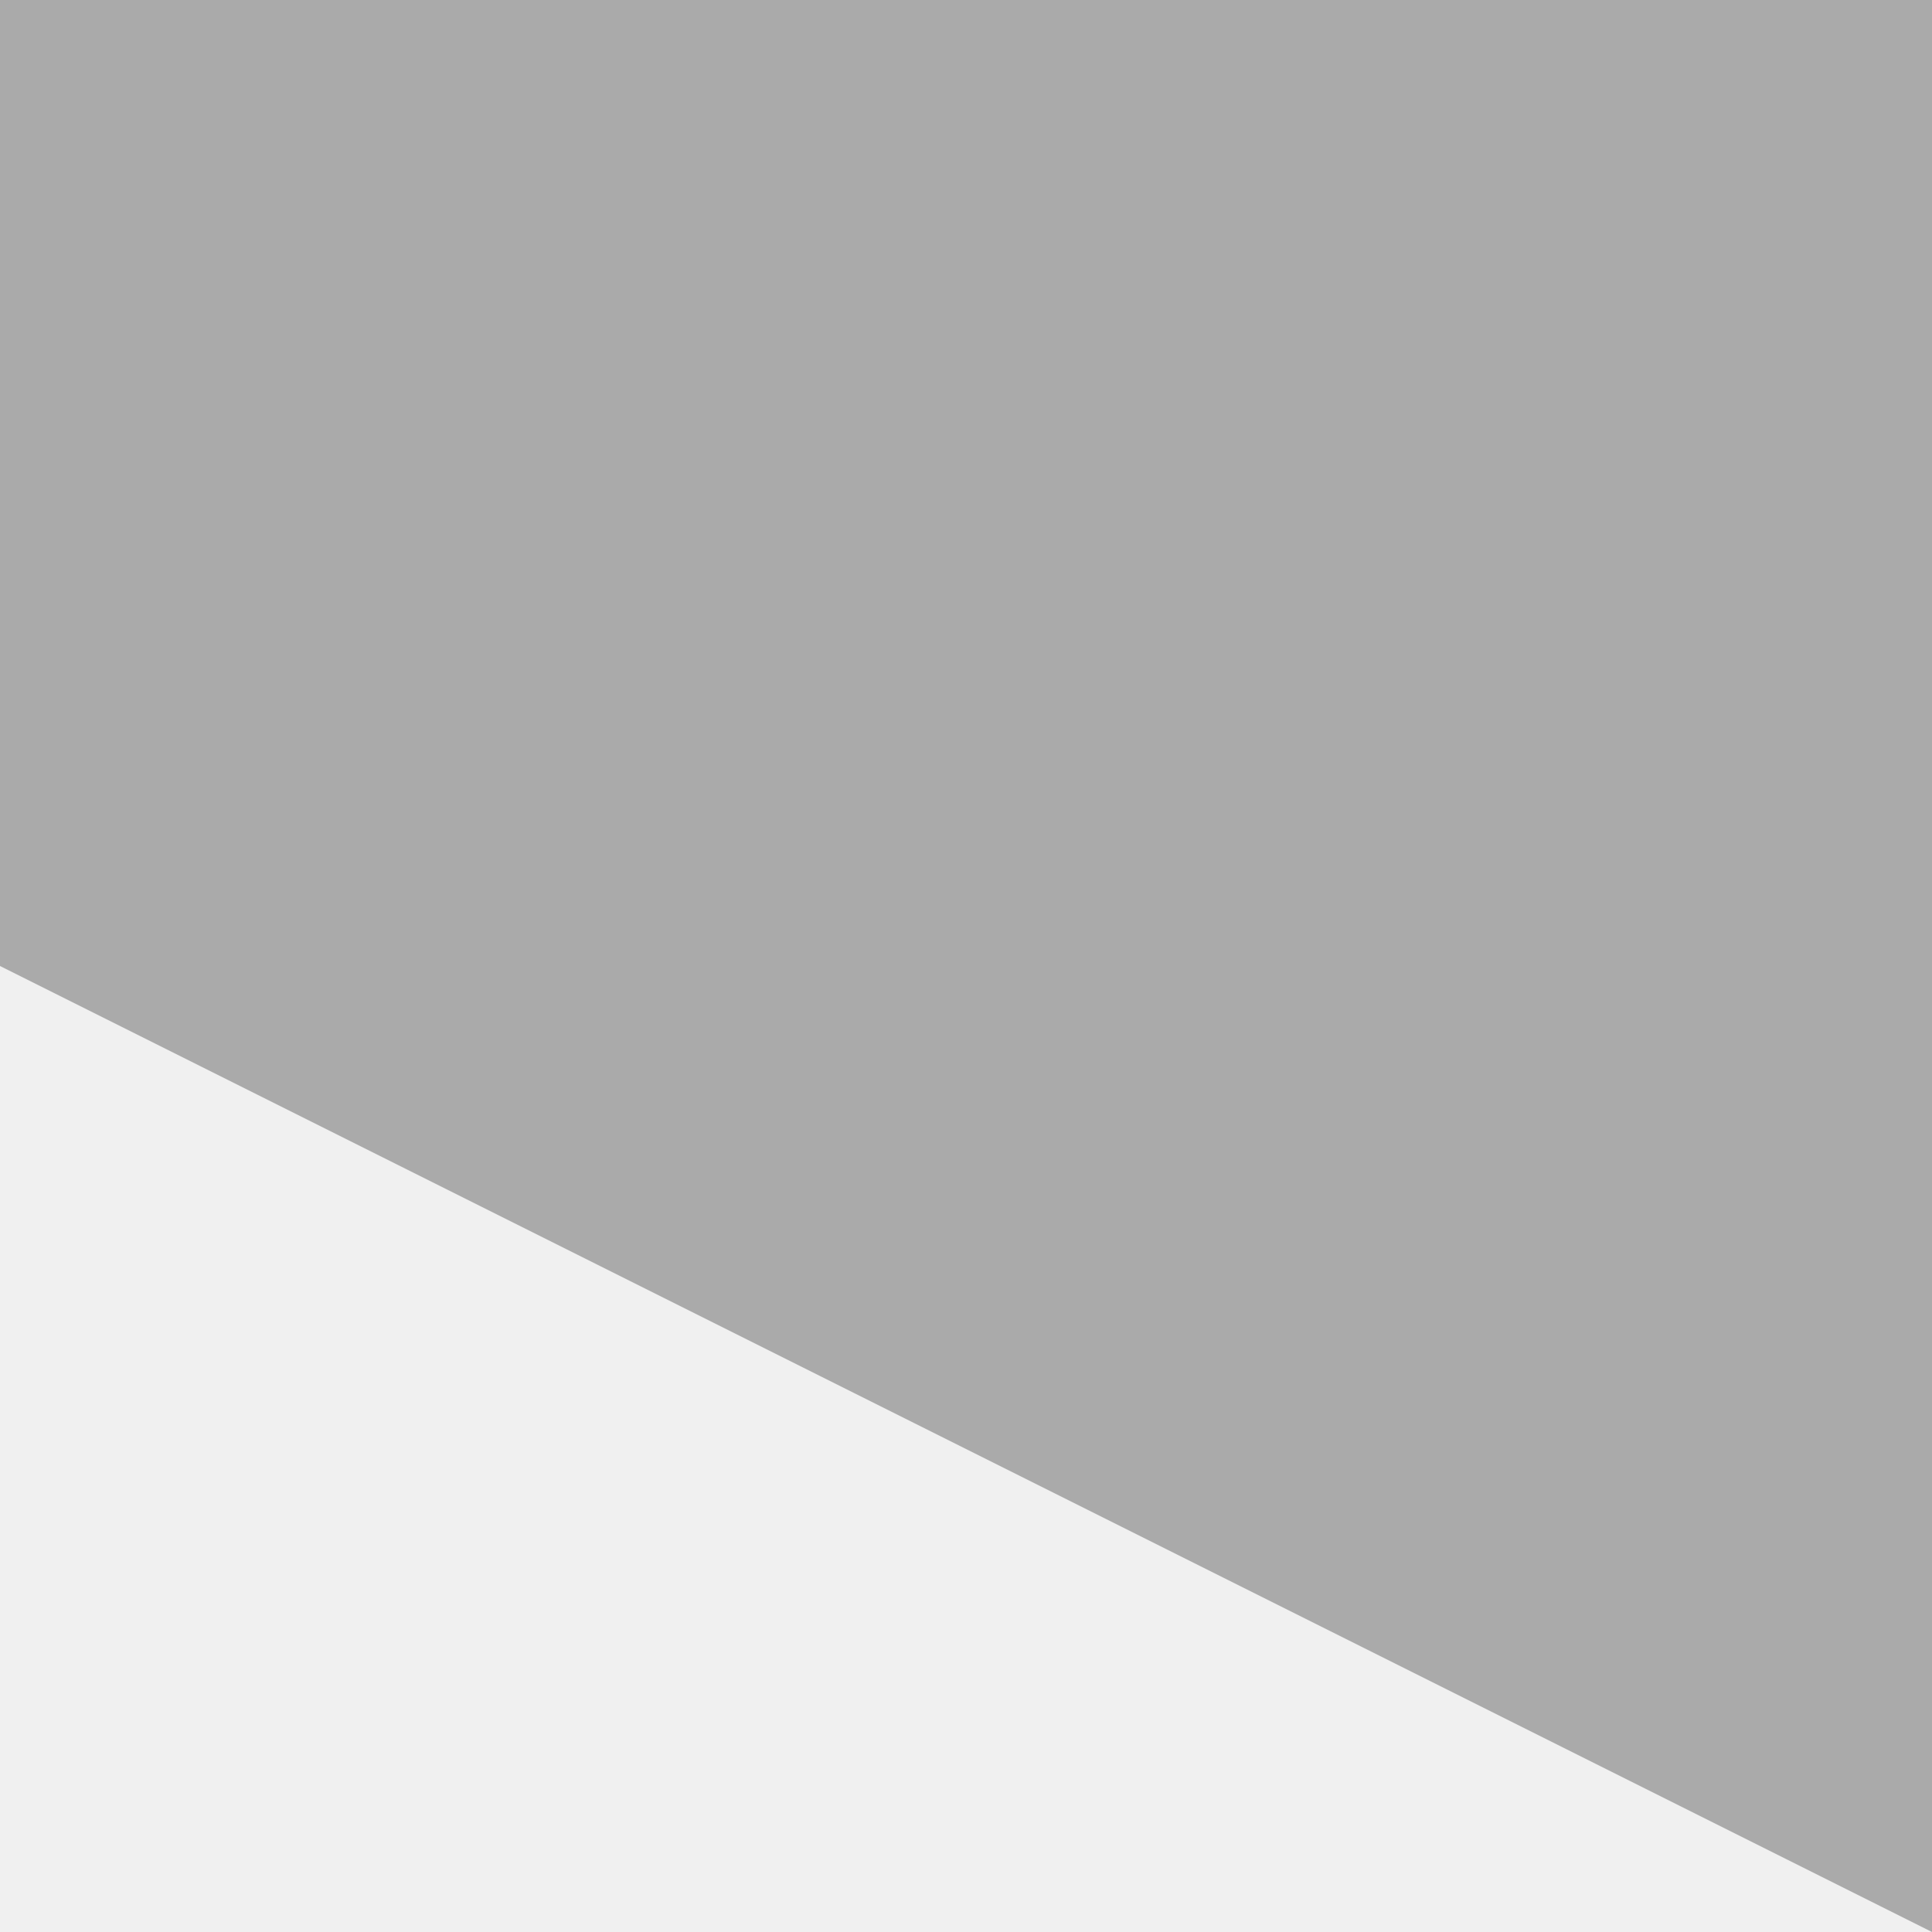
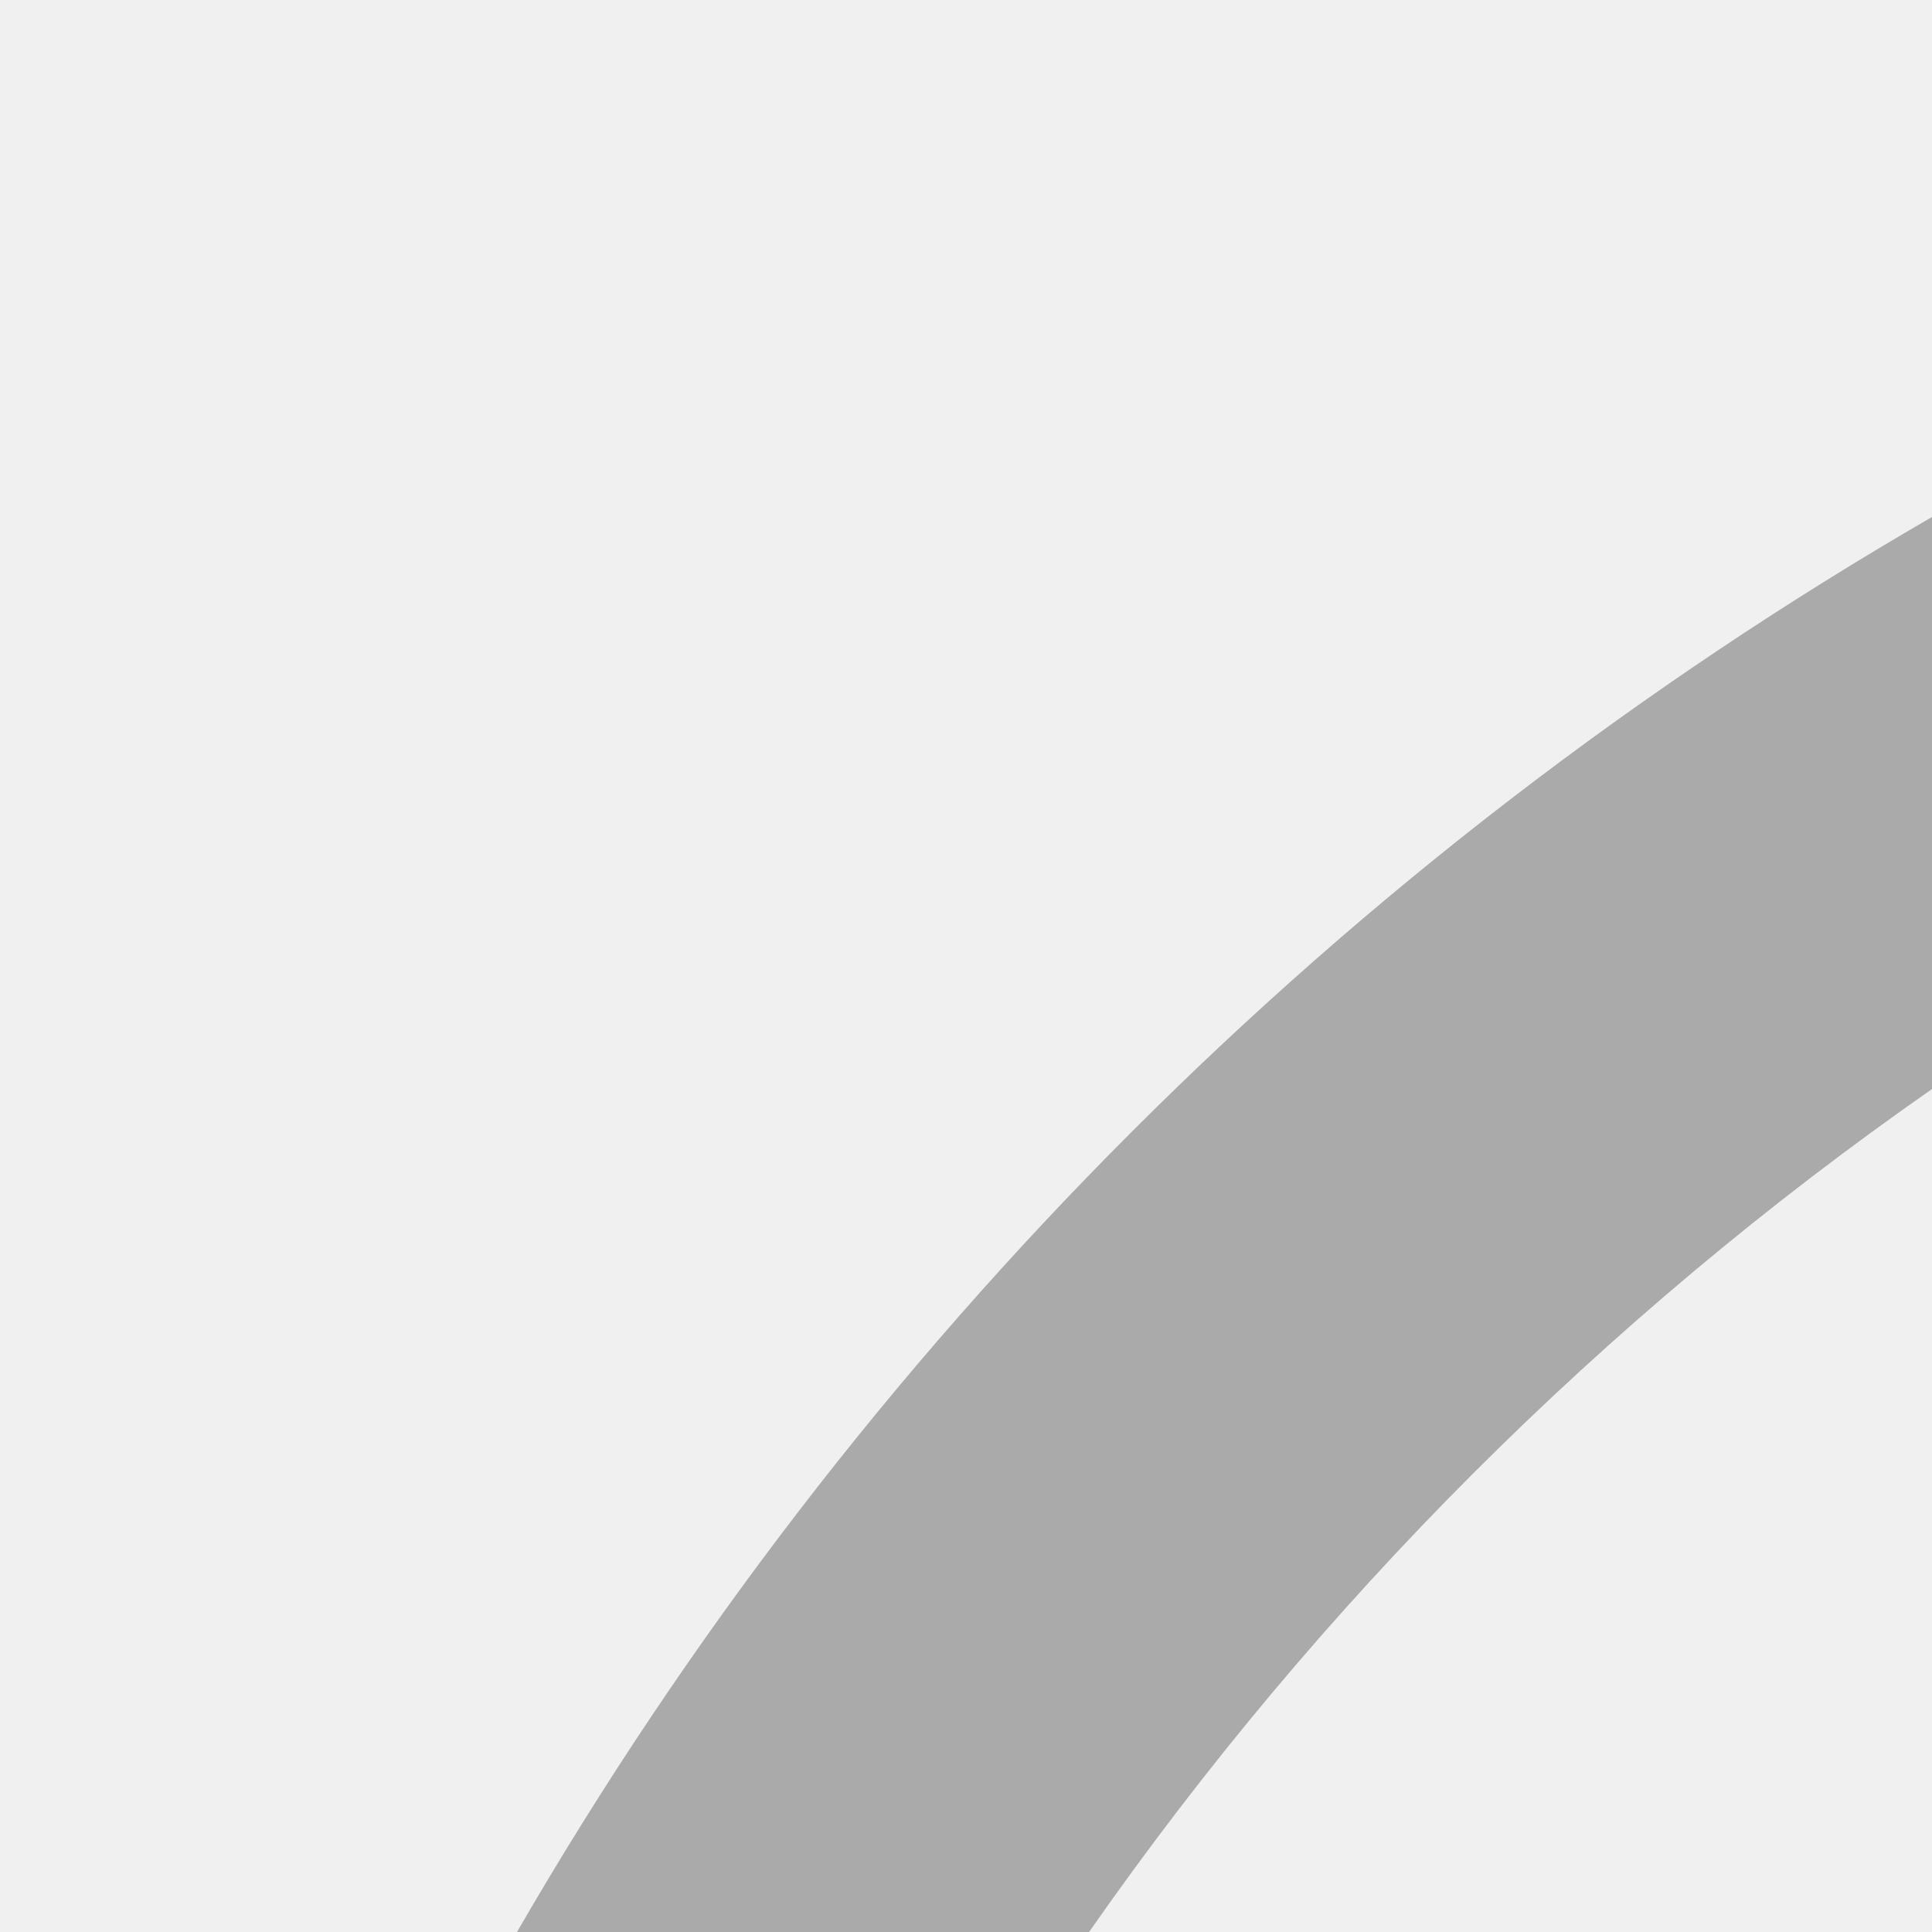
<svg xmlns="http://www.w3.org/2000/svg" version="1.1" id="layer1" x="0px" y="0px" viewBox="0 0 200 200" enable-background="new 0 0 200 200" xml:space="preserve">
  <g>
    <rect class="color1" fill="#FFFFFF" fill-opacity="0" width="200" height="200" />
-     <polygon class="color0" fill="#AAAAAA" points="0,0 0,100 200,200 200,0  " />
+     <path class="color0" fill="#AAAAAA" d="M53.518,200h59.223c23.702-33.98,53.278-63.559,87.26-87.262V53.518   C139.275,88.645,88.645,139.275,53.518,200z" />
  </g>
</svg>
